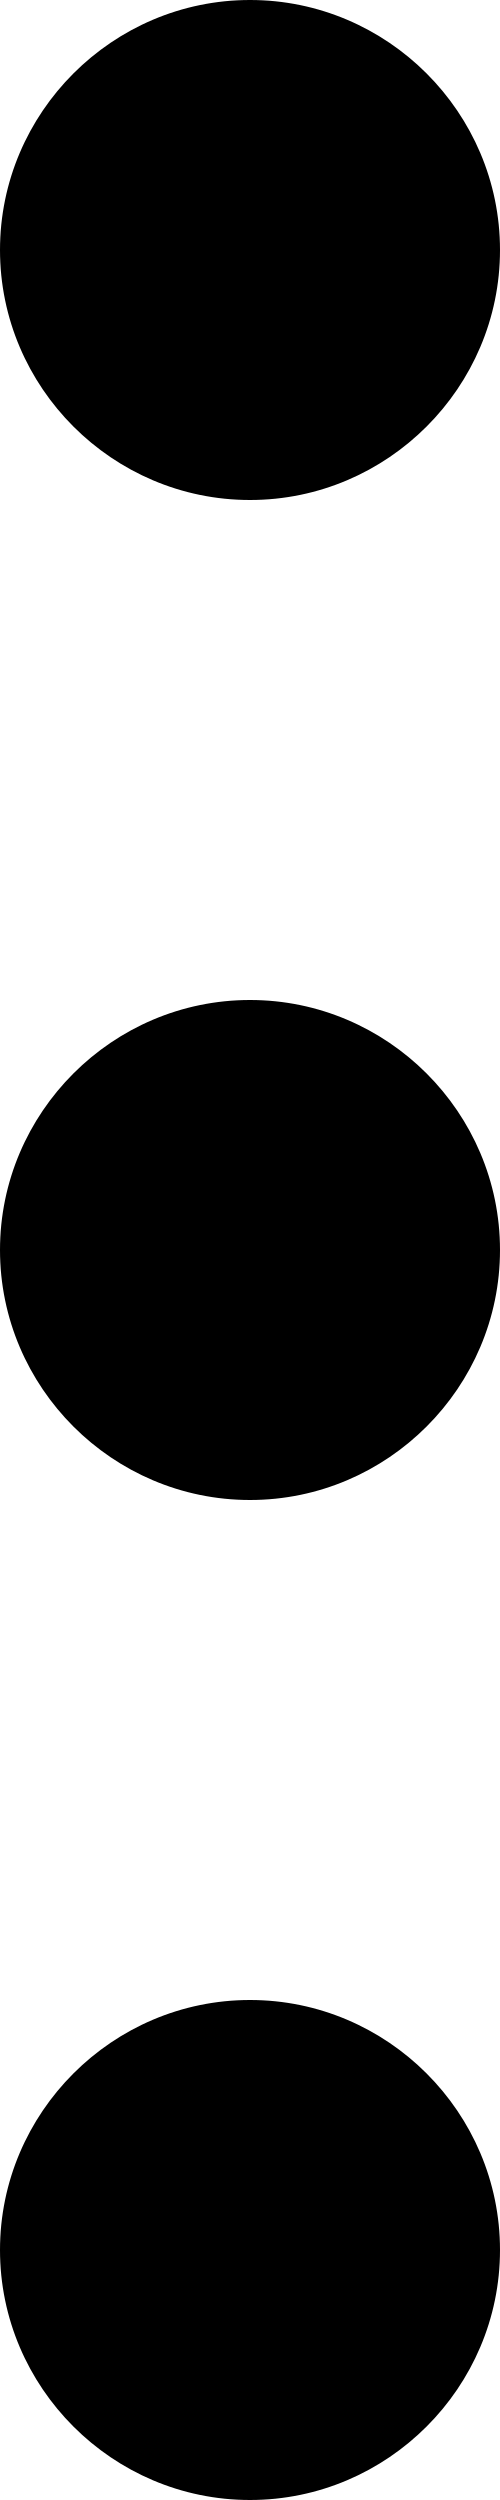
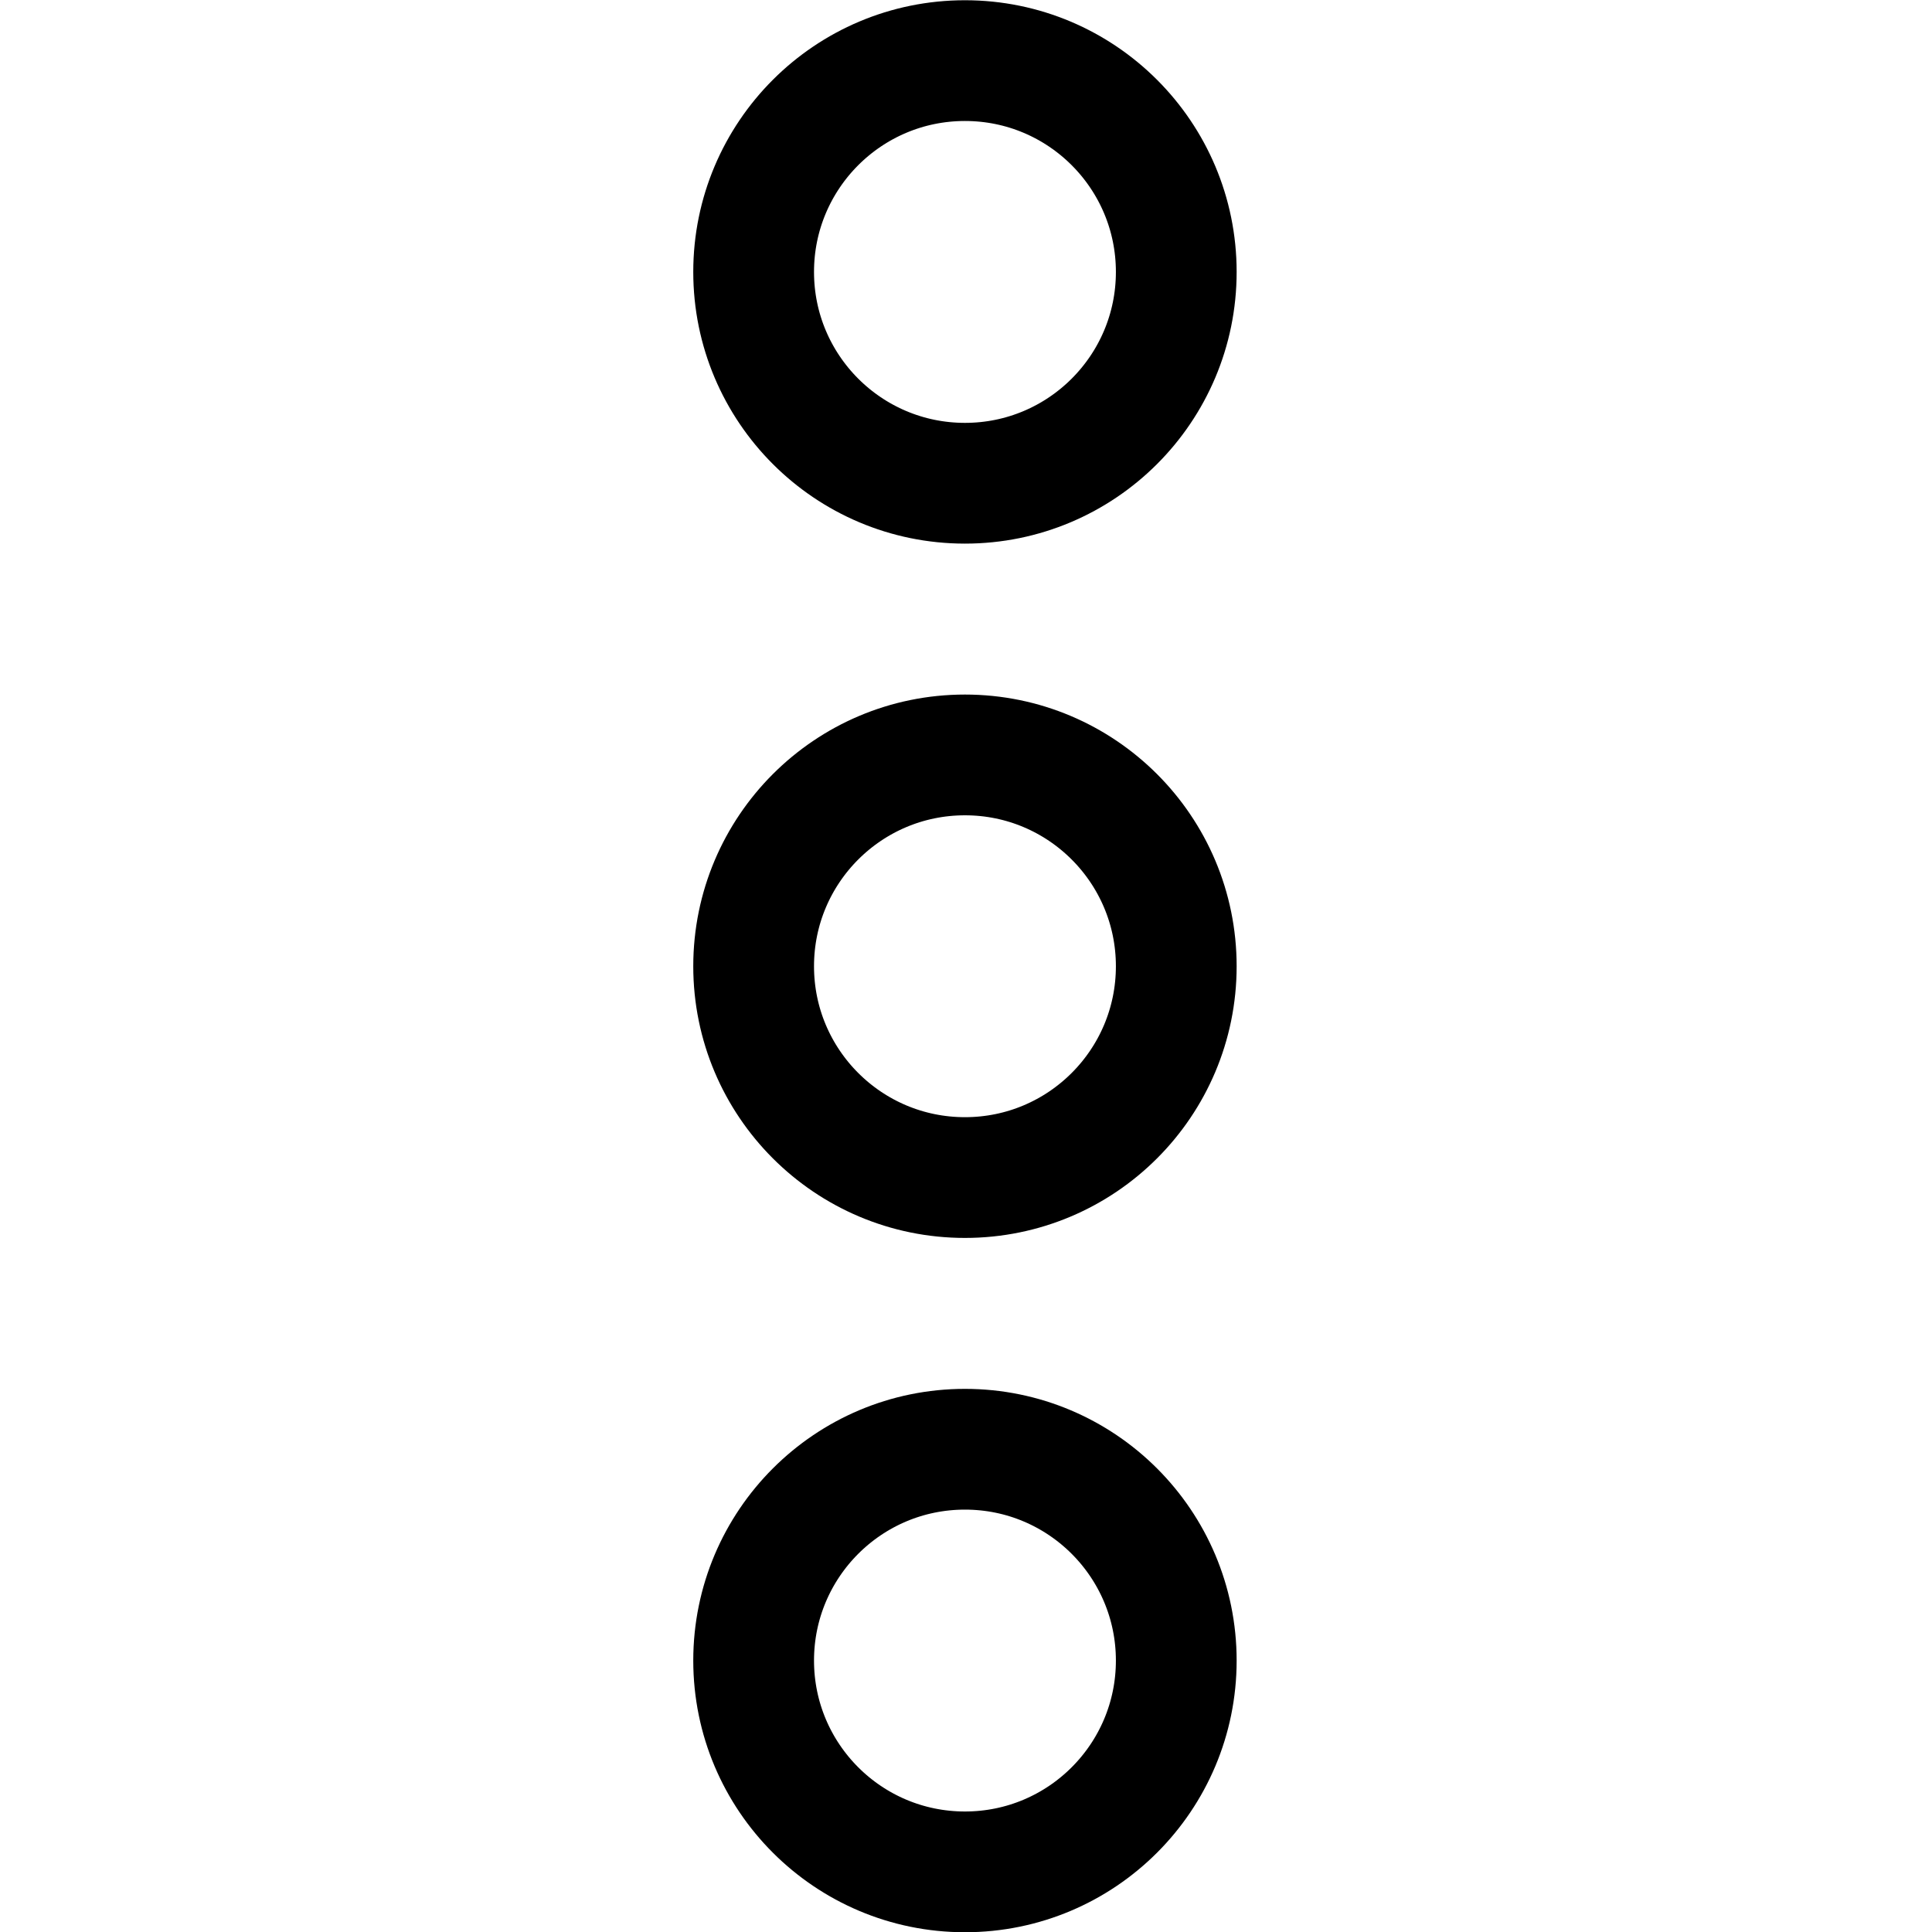
- <svg xmlns="http://www.w3.org/2000/svg" viewBox="0 0 4 20">
-   <path d="M0 18c0-1.1.9-2 2-2s2 .9 2 2-.9 2-2 2-2-.9-2-2zm0-8c0-1.1.9-2 2-2s2 .9 2 2-.9 2-2 2-2-.9-2-2zm0-8C0 .9.9 0 2 0s2 .9 2 2-.9 2-2 2-2-.9-2-2z" fill="currentColor" />
+ <svg xmlns="http://www.w3.org/2000/svg" version="1.1" id="Layer_1" x="0" y="0" viewBox="0 0 24 24" xml:space="preserve">
+   <circle cx="11.987" cy="20.628" r="2.625" fill="none" stroke="currentColor" stroke-width="1.5" stroke-linecap="round" stroke-linejoin="round" />
+   <circle cx="11.987" cy="3.378" r="2.625" fill="none" stroke="currentColor" stroke-width="1.5" stroke-linecap="round" stroke-linejoin="round" />
+   <circle cx="11.987" cy="12.003" r="2.625" fill="none" stroke="currentColor" stroke-width="1.5" stroke-linecap="round" stroke-linejoin="round" />
</svg>
